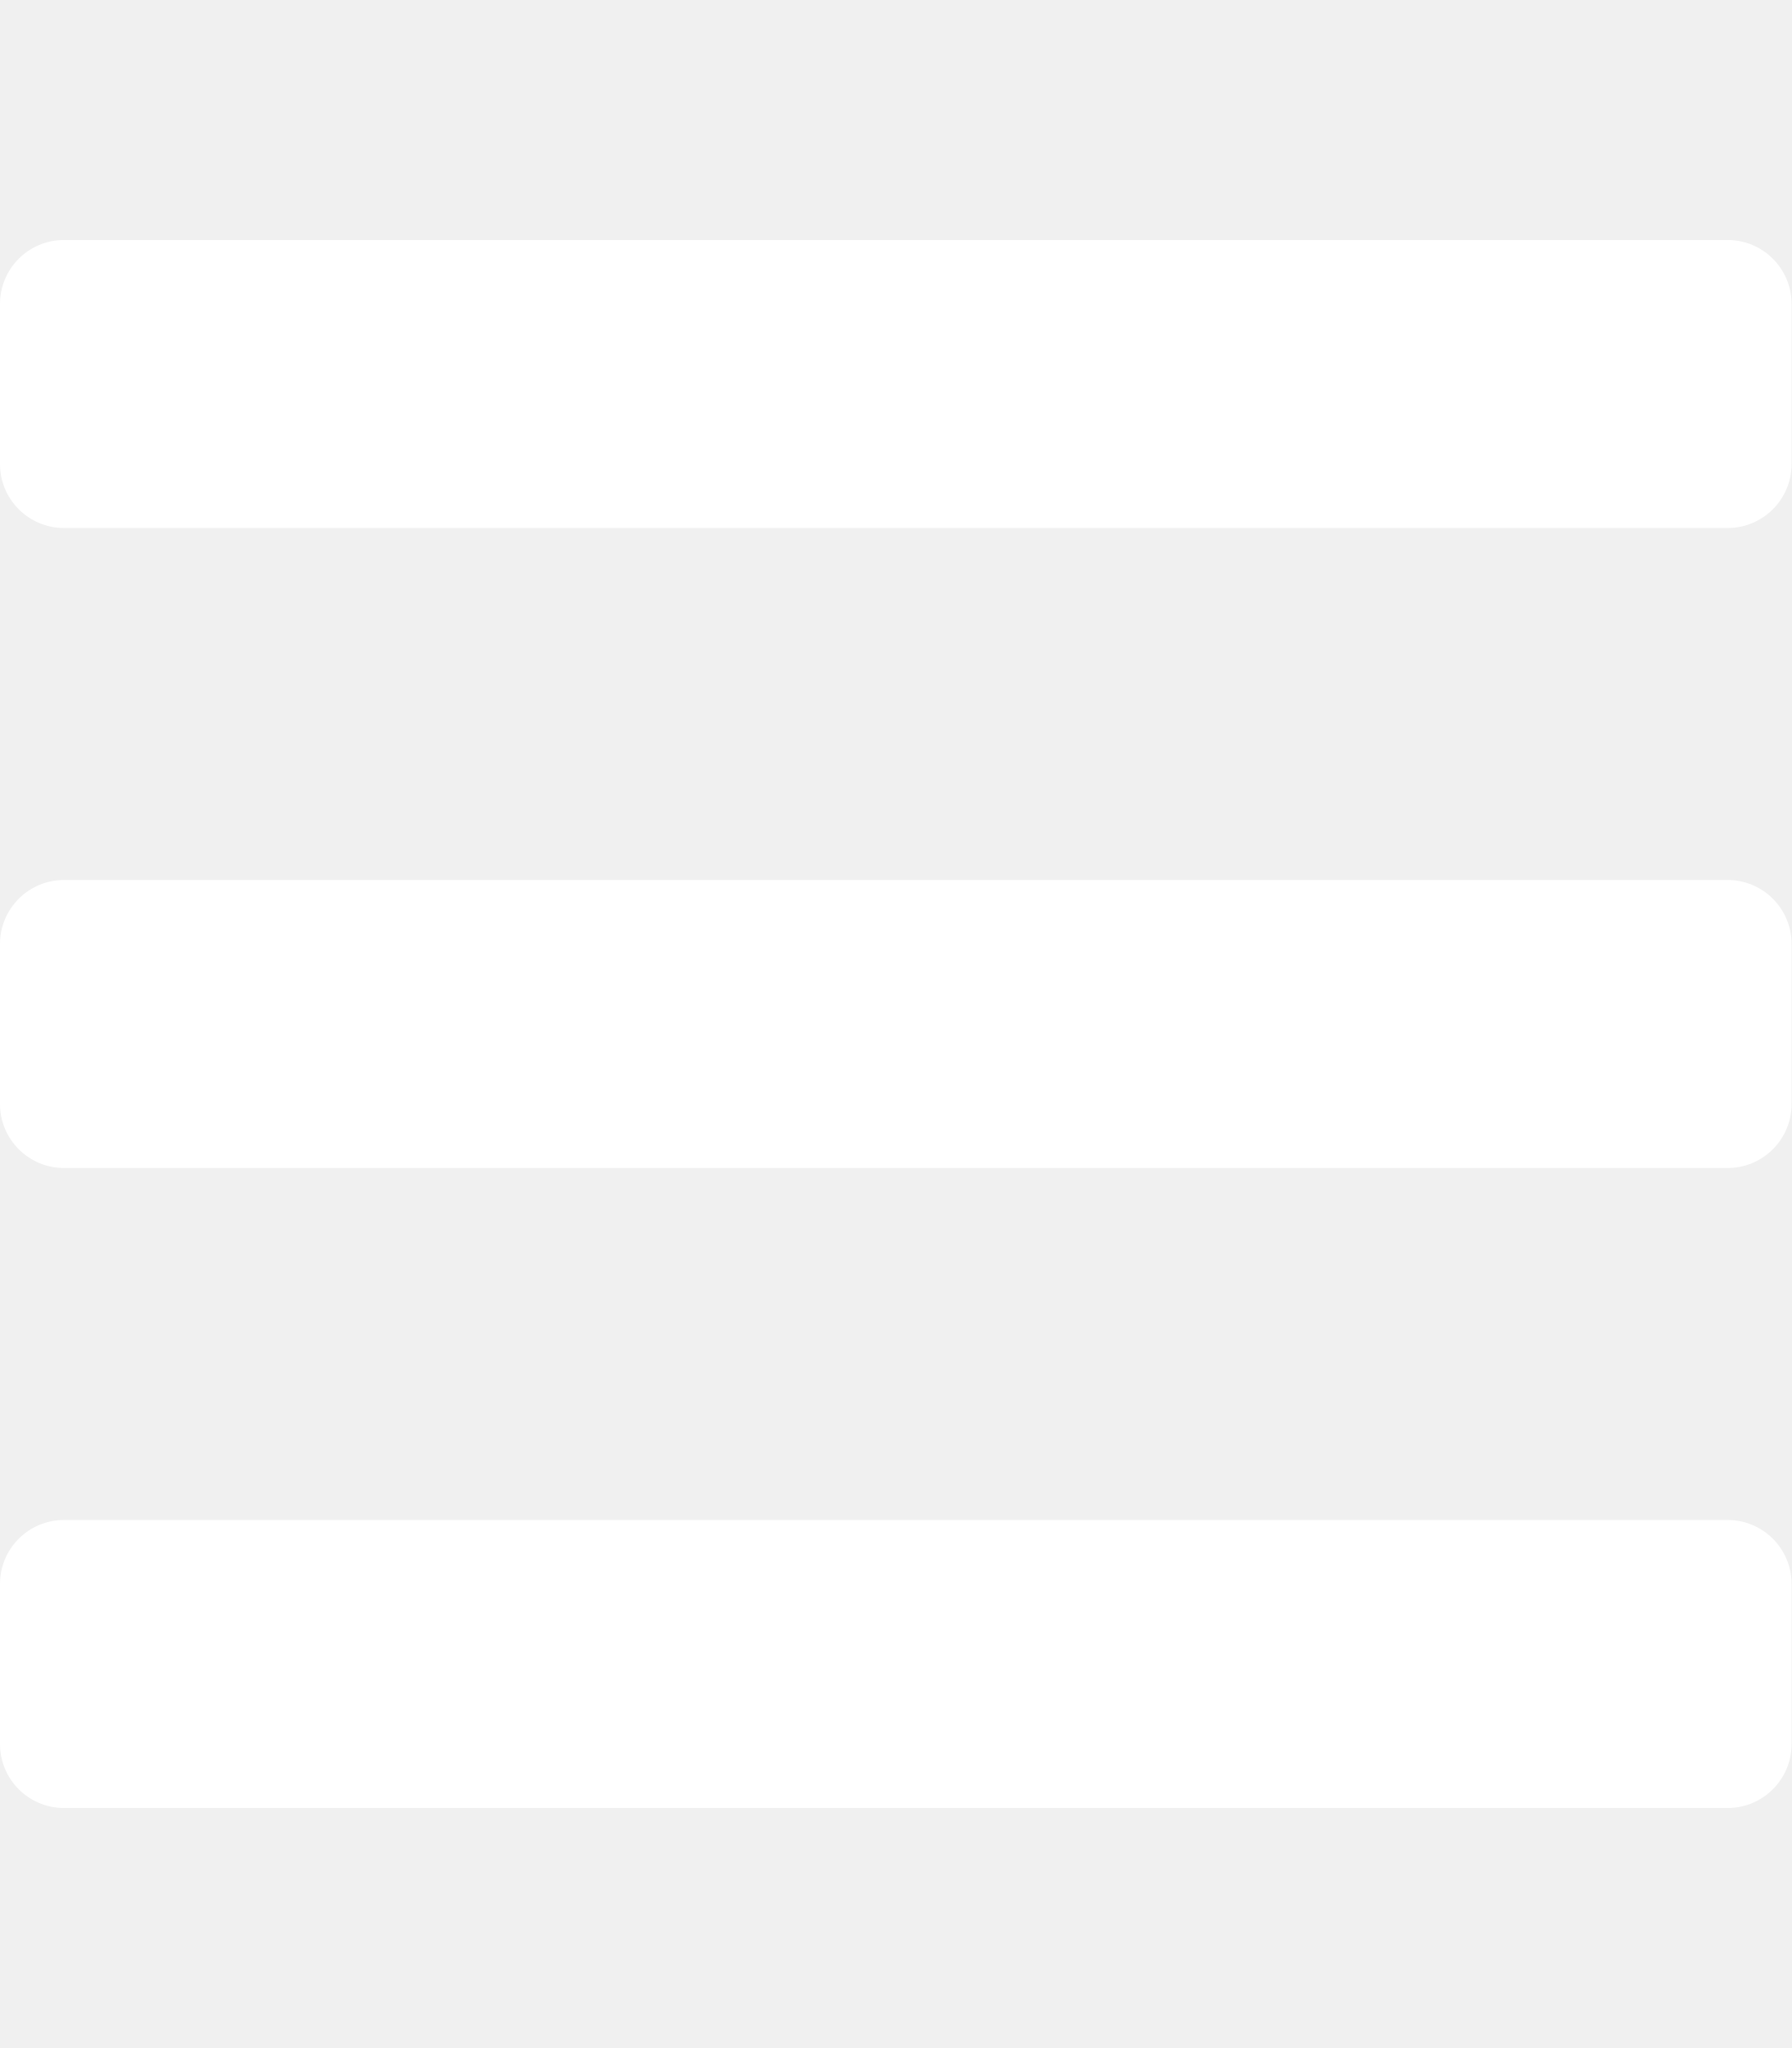
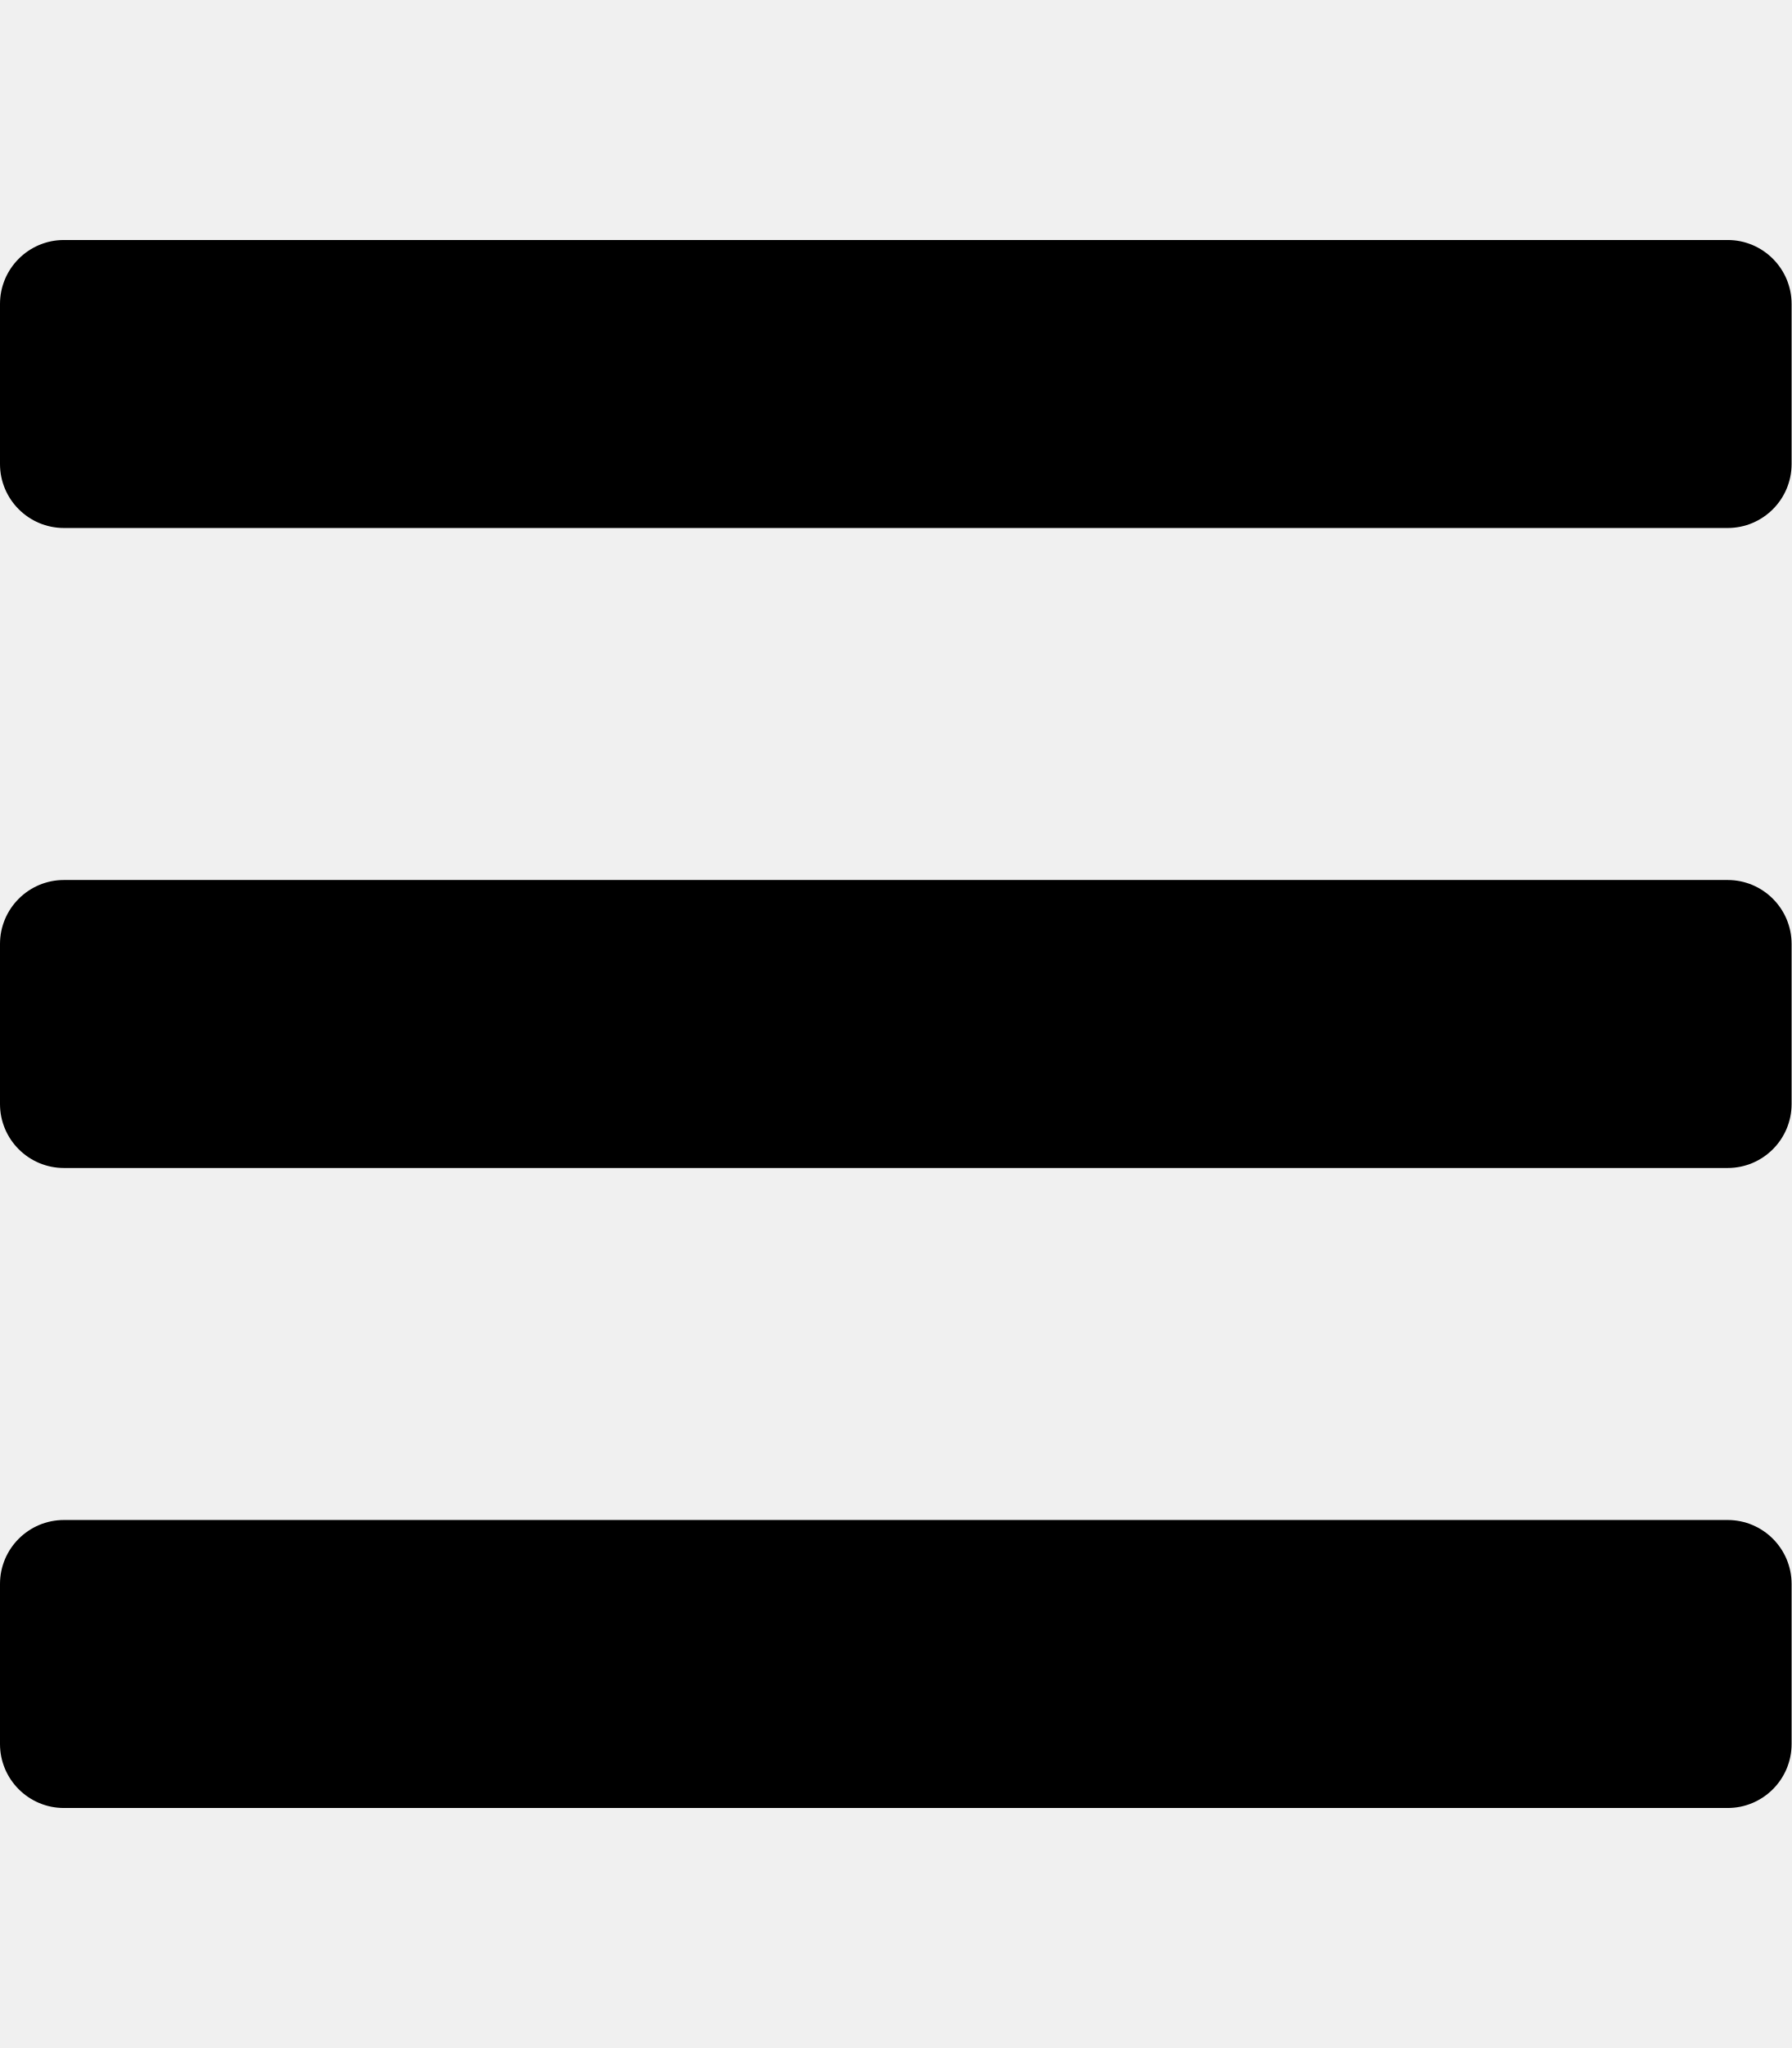
<svg xmlns="http://www.w3.org/2000/svg" aria-hidden="true" focusable="false" data-prefix="fas" data-icon="bars" class="svg-inline--fa fa-bars fa-w-14" role="img" viewBox="0 0 448 512">
-   <path fill="white" d="M16 132h416c8.837 0 16-7.163 16-16V76c0-8.837-7.163-16-16-16H16C7.163 60 0 67.163 0 76v40c0 8.837 7.163 16 16 16zm0 160h416c8.837 0 16-7.163 16-16v-40c0-8.837-7.163-16-16-16H16c-8.837 0-16 7.163-16 16v40c0 8.837 7.163 16 16 16zm0 160h416c8.837 0 16-7.163 16-16v-40c0-8.837-7.163-16-16-16H16c-8.837 0-16 7.163-16 16v40c0 8.837 7.163 16 16 16z" />
+   <path fill="black" d="M16 132h416c8.837 0 16-7.163 16-16V76c0-8.837-7.163-16-16-16H16C7.163 60 0 67.163 0 76v40c0 8.837 7.163 16 16 16zm0 160h416c8.837 0 16-7.163 16-16v-40c0-8.837-7.163-16-16-16H16c-8.837 0-16 7.163-16 16v40c0 8.837 7.163 16 16 16zm0 160h416c8.837 0 16-7.163 16-16v-40c0-8.837-7.163-16-16-16H16c-8.837 0-16 7.163-16 16v40c0 8.837 7.163 16 16 16z" />
</svg>
